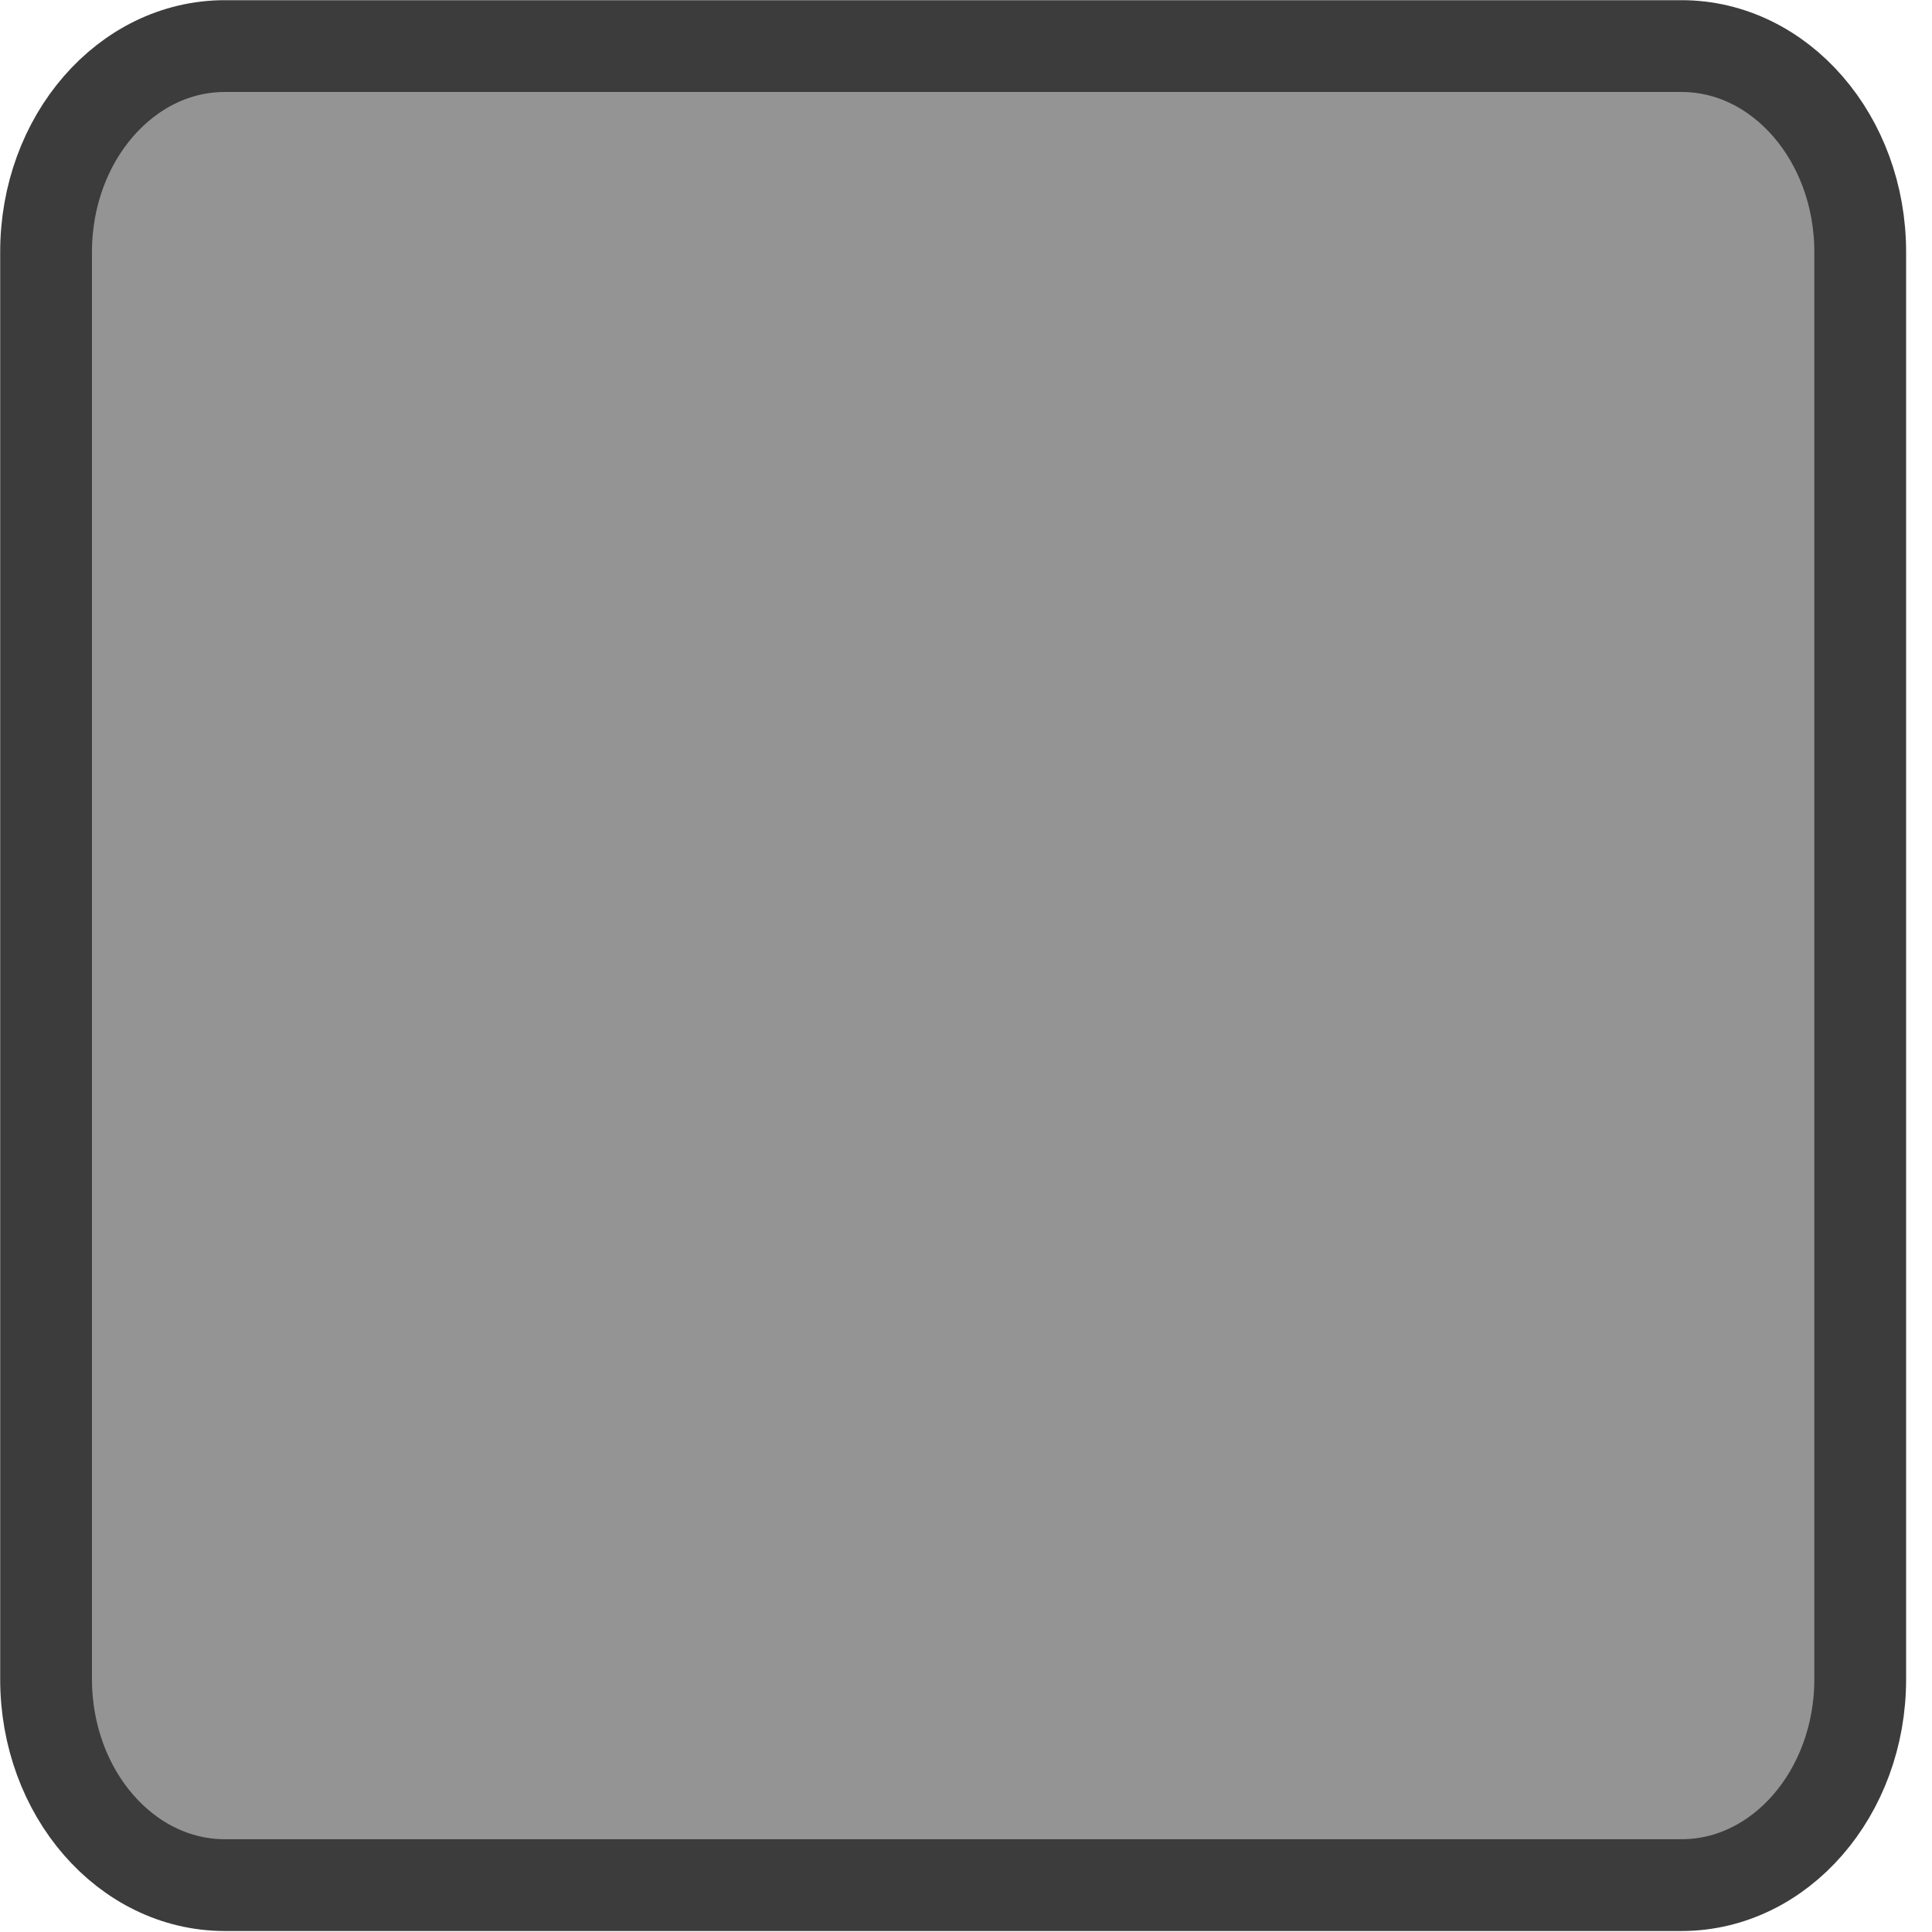
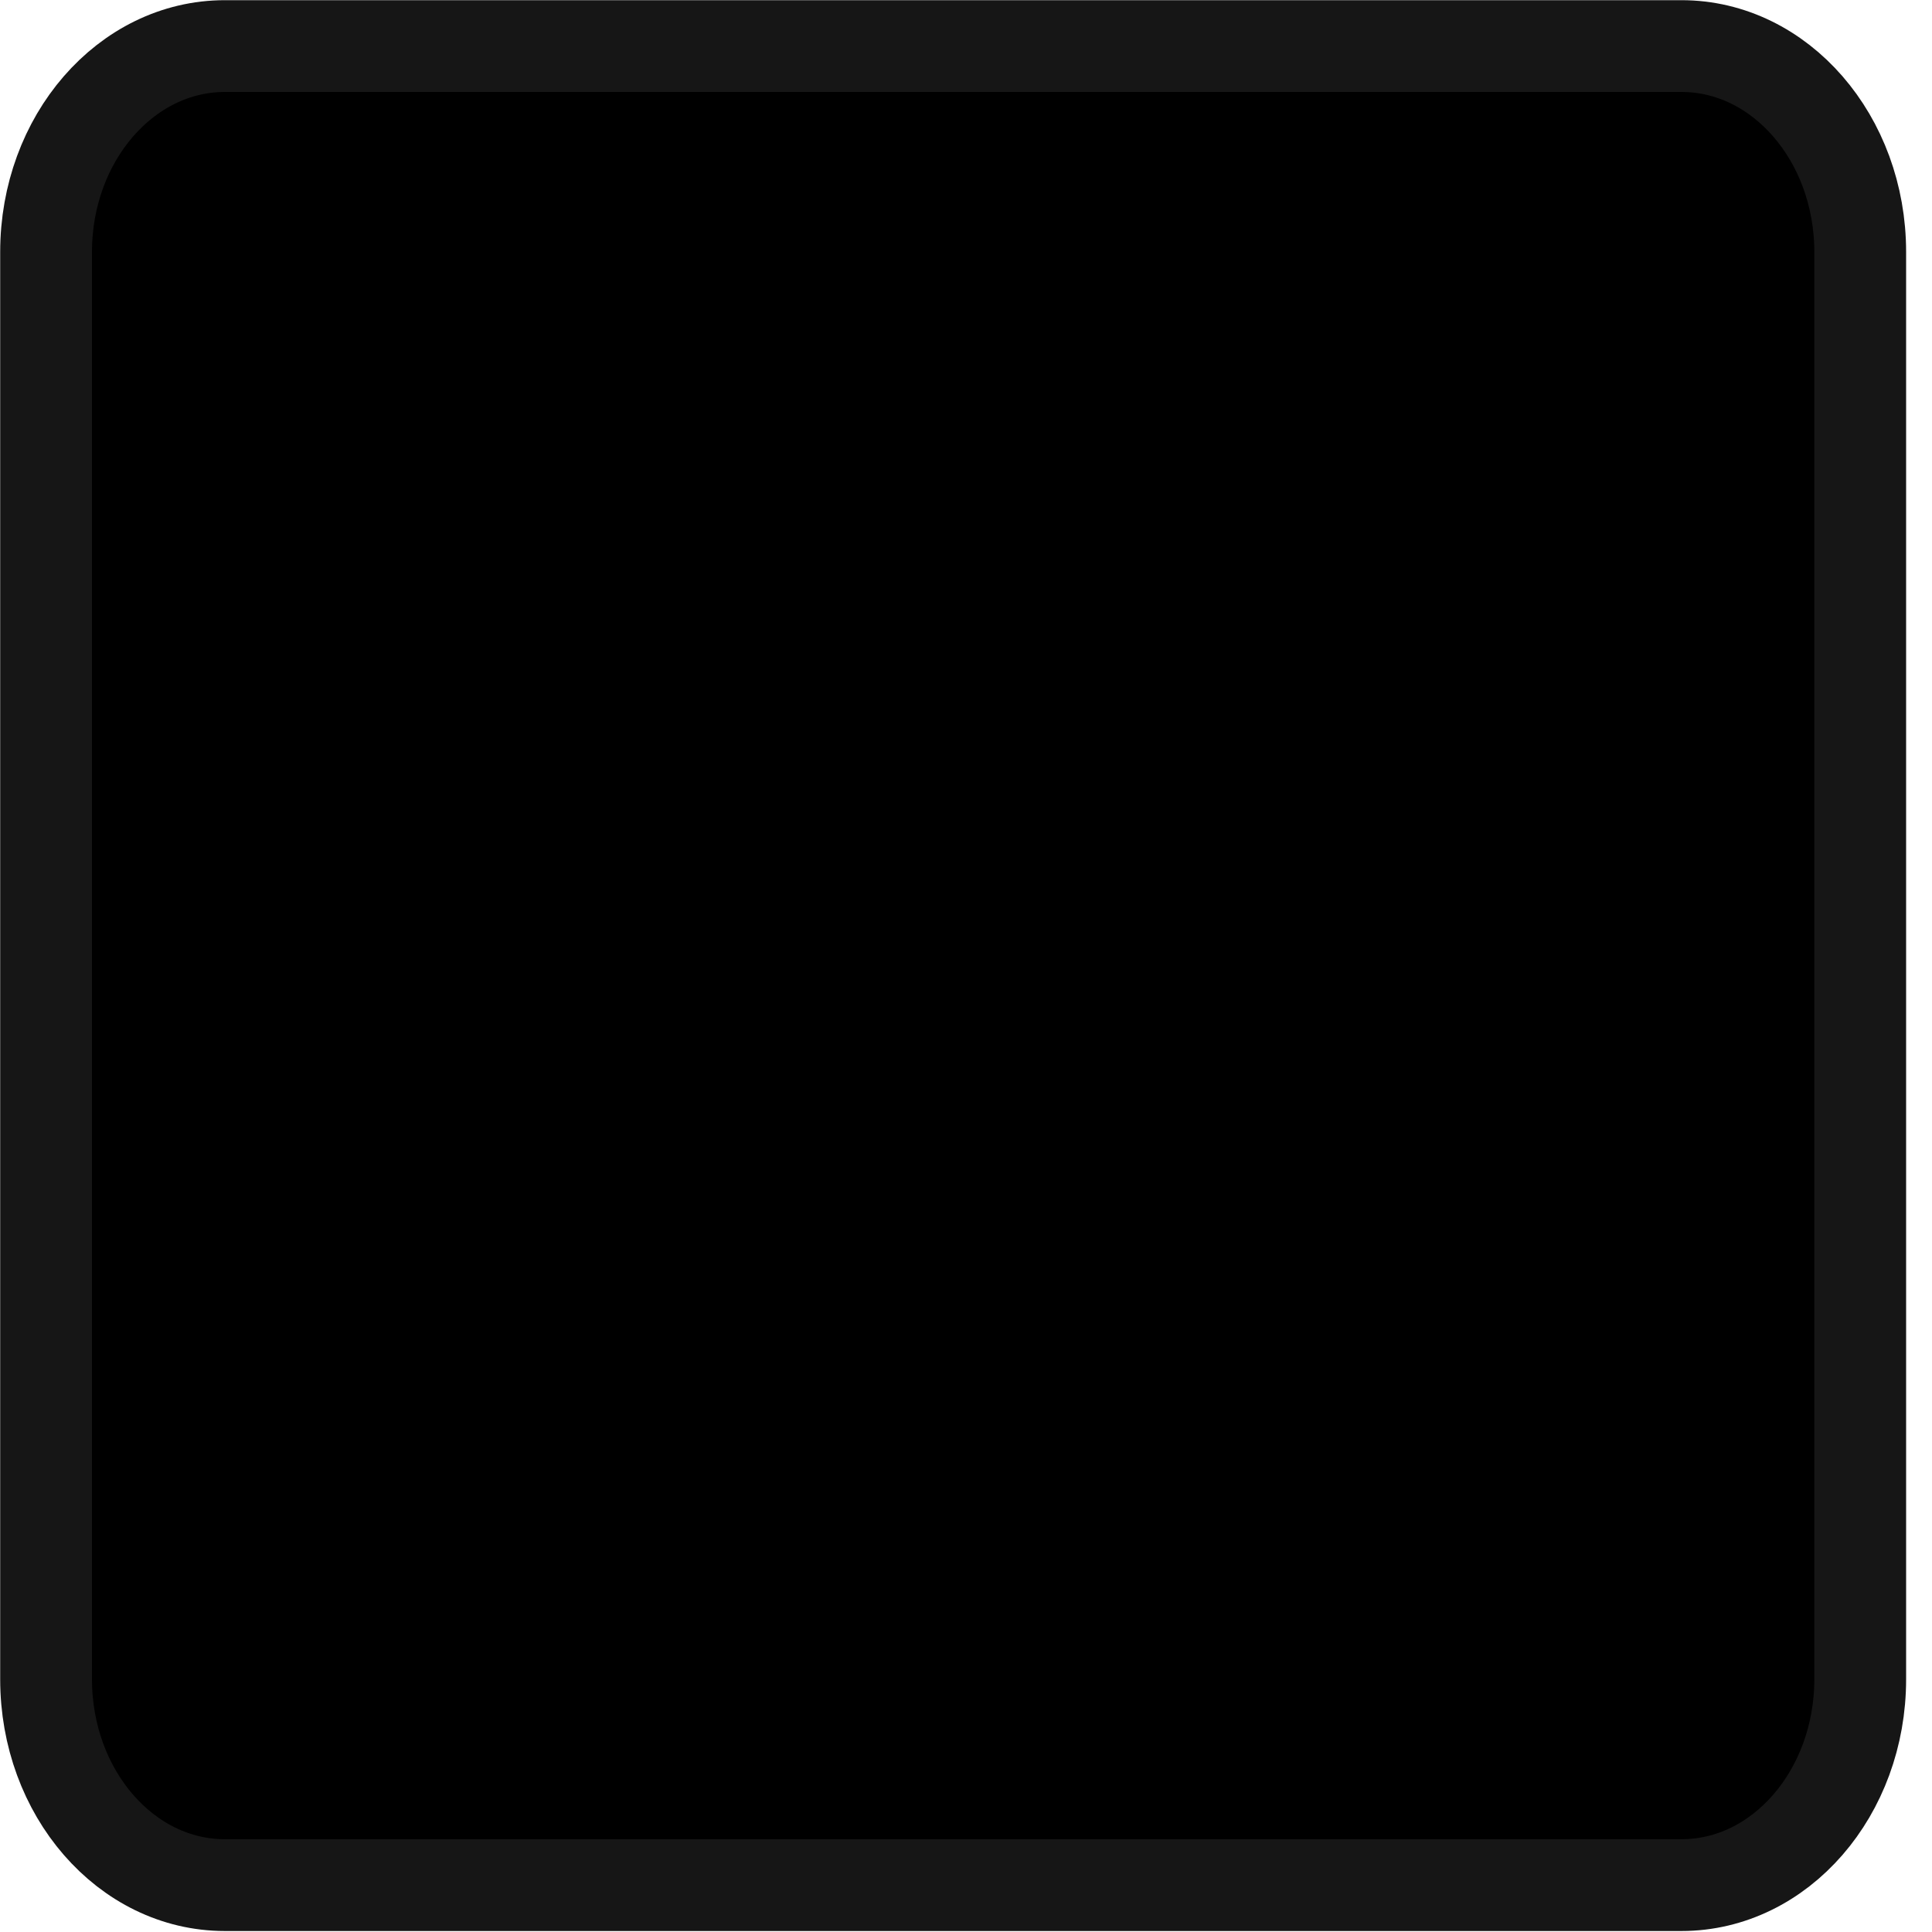
<svg xmlns="http://www.w3.org/2000/svg" width="100" height="100" viewBox="0 0 26.458 26.458" version="1.1" id="svg1">
-   <defs id="defs1" />
-   <rect style="fill:#949494;fill-opacity:1;stroke:#3c3c3c;stroke-width:1.257;stroke-dasharray:none;stroke-opacity:1" id="rect1" width="24.844" height="25.185" x="0.631" y="0.631" rx="2.448" ry="2.82" />
+   <defs id="defs1">
+     </defs>
+   <rect style="display:inline;fill:#000000;fill-opacity:1;stroke:#161616;stroke-width:1.257;stroke-dasharray:none;stroke-opacity:1" id="rect1" width="24.844" height="25.185" x="0.631" y="0.631" rx="2.448" ry="2.82" />
+   <circle id="path1" style="fill:#000000;stroke:#000000;stroke-width:0.265" cx="-3.746" cy="-2.065" r="0.03" />
+   <path style="fill:#00081d;stroke:#00081d;stroke-width:3.07;stroke-linecap:round;stroke-dasharray:none;stroke-opacity:1" d="m -13.355,30.008 v 11.19" id="path26" />
+   <path style="fill:#00081d;stroke:#01002c;stroke-width:3.07;stroke-linecap:round;stroke-dasharray:none;stroke-opacity:1" d="m -10.638,29.058 v 11.19" id="path2" />
+   <path style="fill:#00081d;stroke:#03004f;stroke-width:3.07;stroke-linecap:round;stroke-dasharray:none;stroke-opacity:1" d="m -8.212,28.033 v 11.19" id="path2-8" />
+   <path style="fill:#00081d;stroke:#040080;stroke-width:3.07;stroke-linecap:round;stroke-dasharray:none;stroke-opacity:1" d="m -5.81,27.619 v 11.19" id="path2-8-5" />
+   <path style="fill:#00081d;stroke:#04009d;stroke-width:3.07;stroke-linecap:round;stroke-dasharray:none;stroke-opacity:1" d="m -3.176,26.736 v 11.19" id="path2-8-5-1" />
+   <path style="fill:#00081d;fill-opacity:1;stroke:none;stroke-width:151.672;stroke-linecap:round;stroke-dasharray:none;stroke-opacity:1" d="M 49.736,12.888 C 34.005,19.06 18.273,25.231 2.541,31.403" id="path58" />
</svg>
